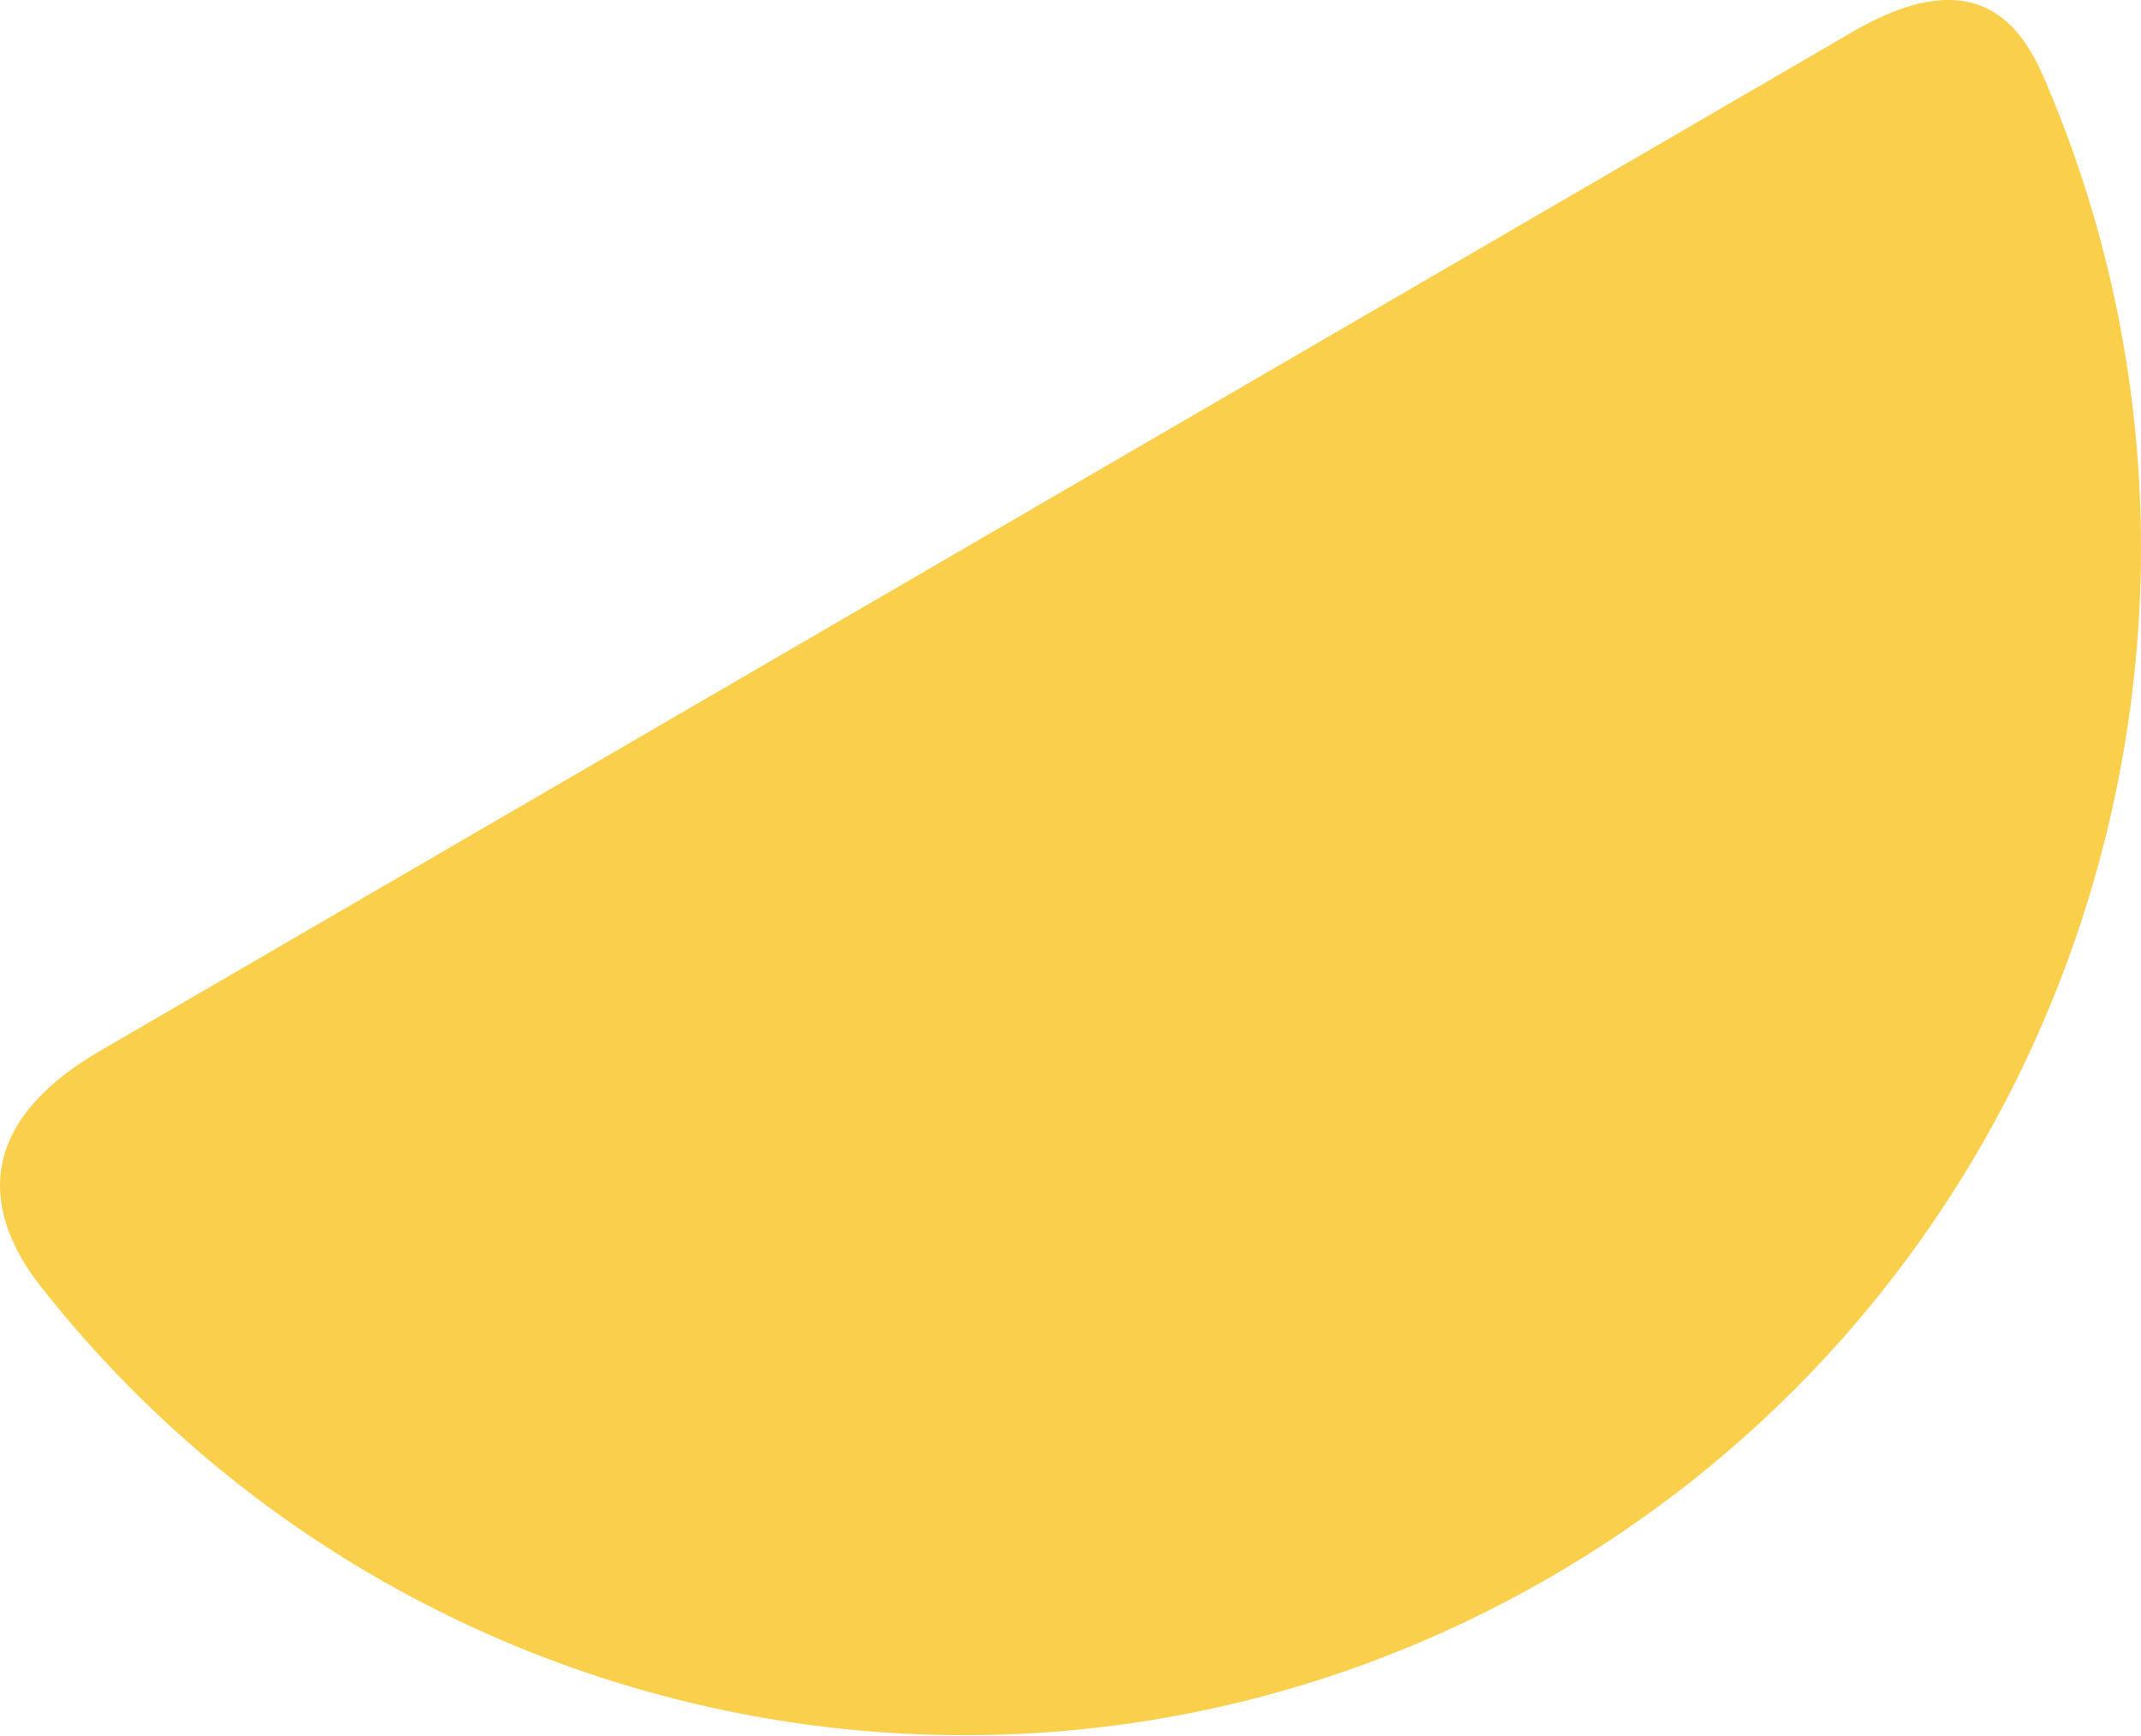
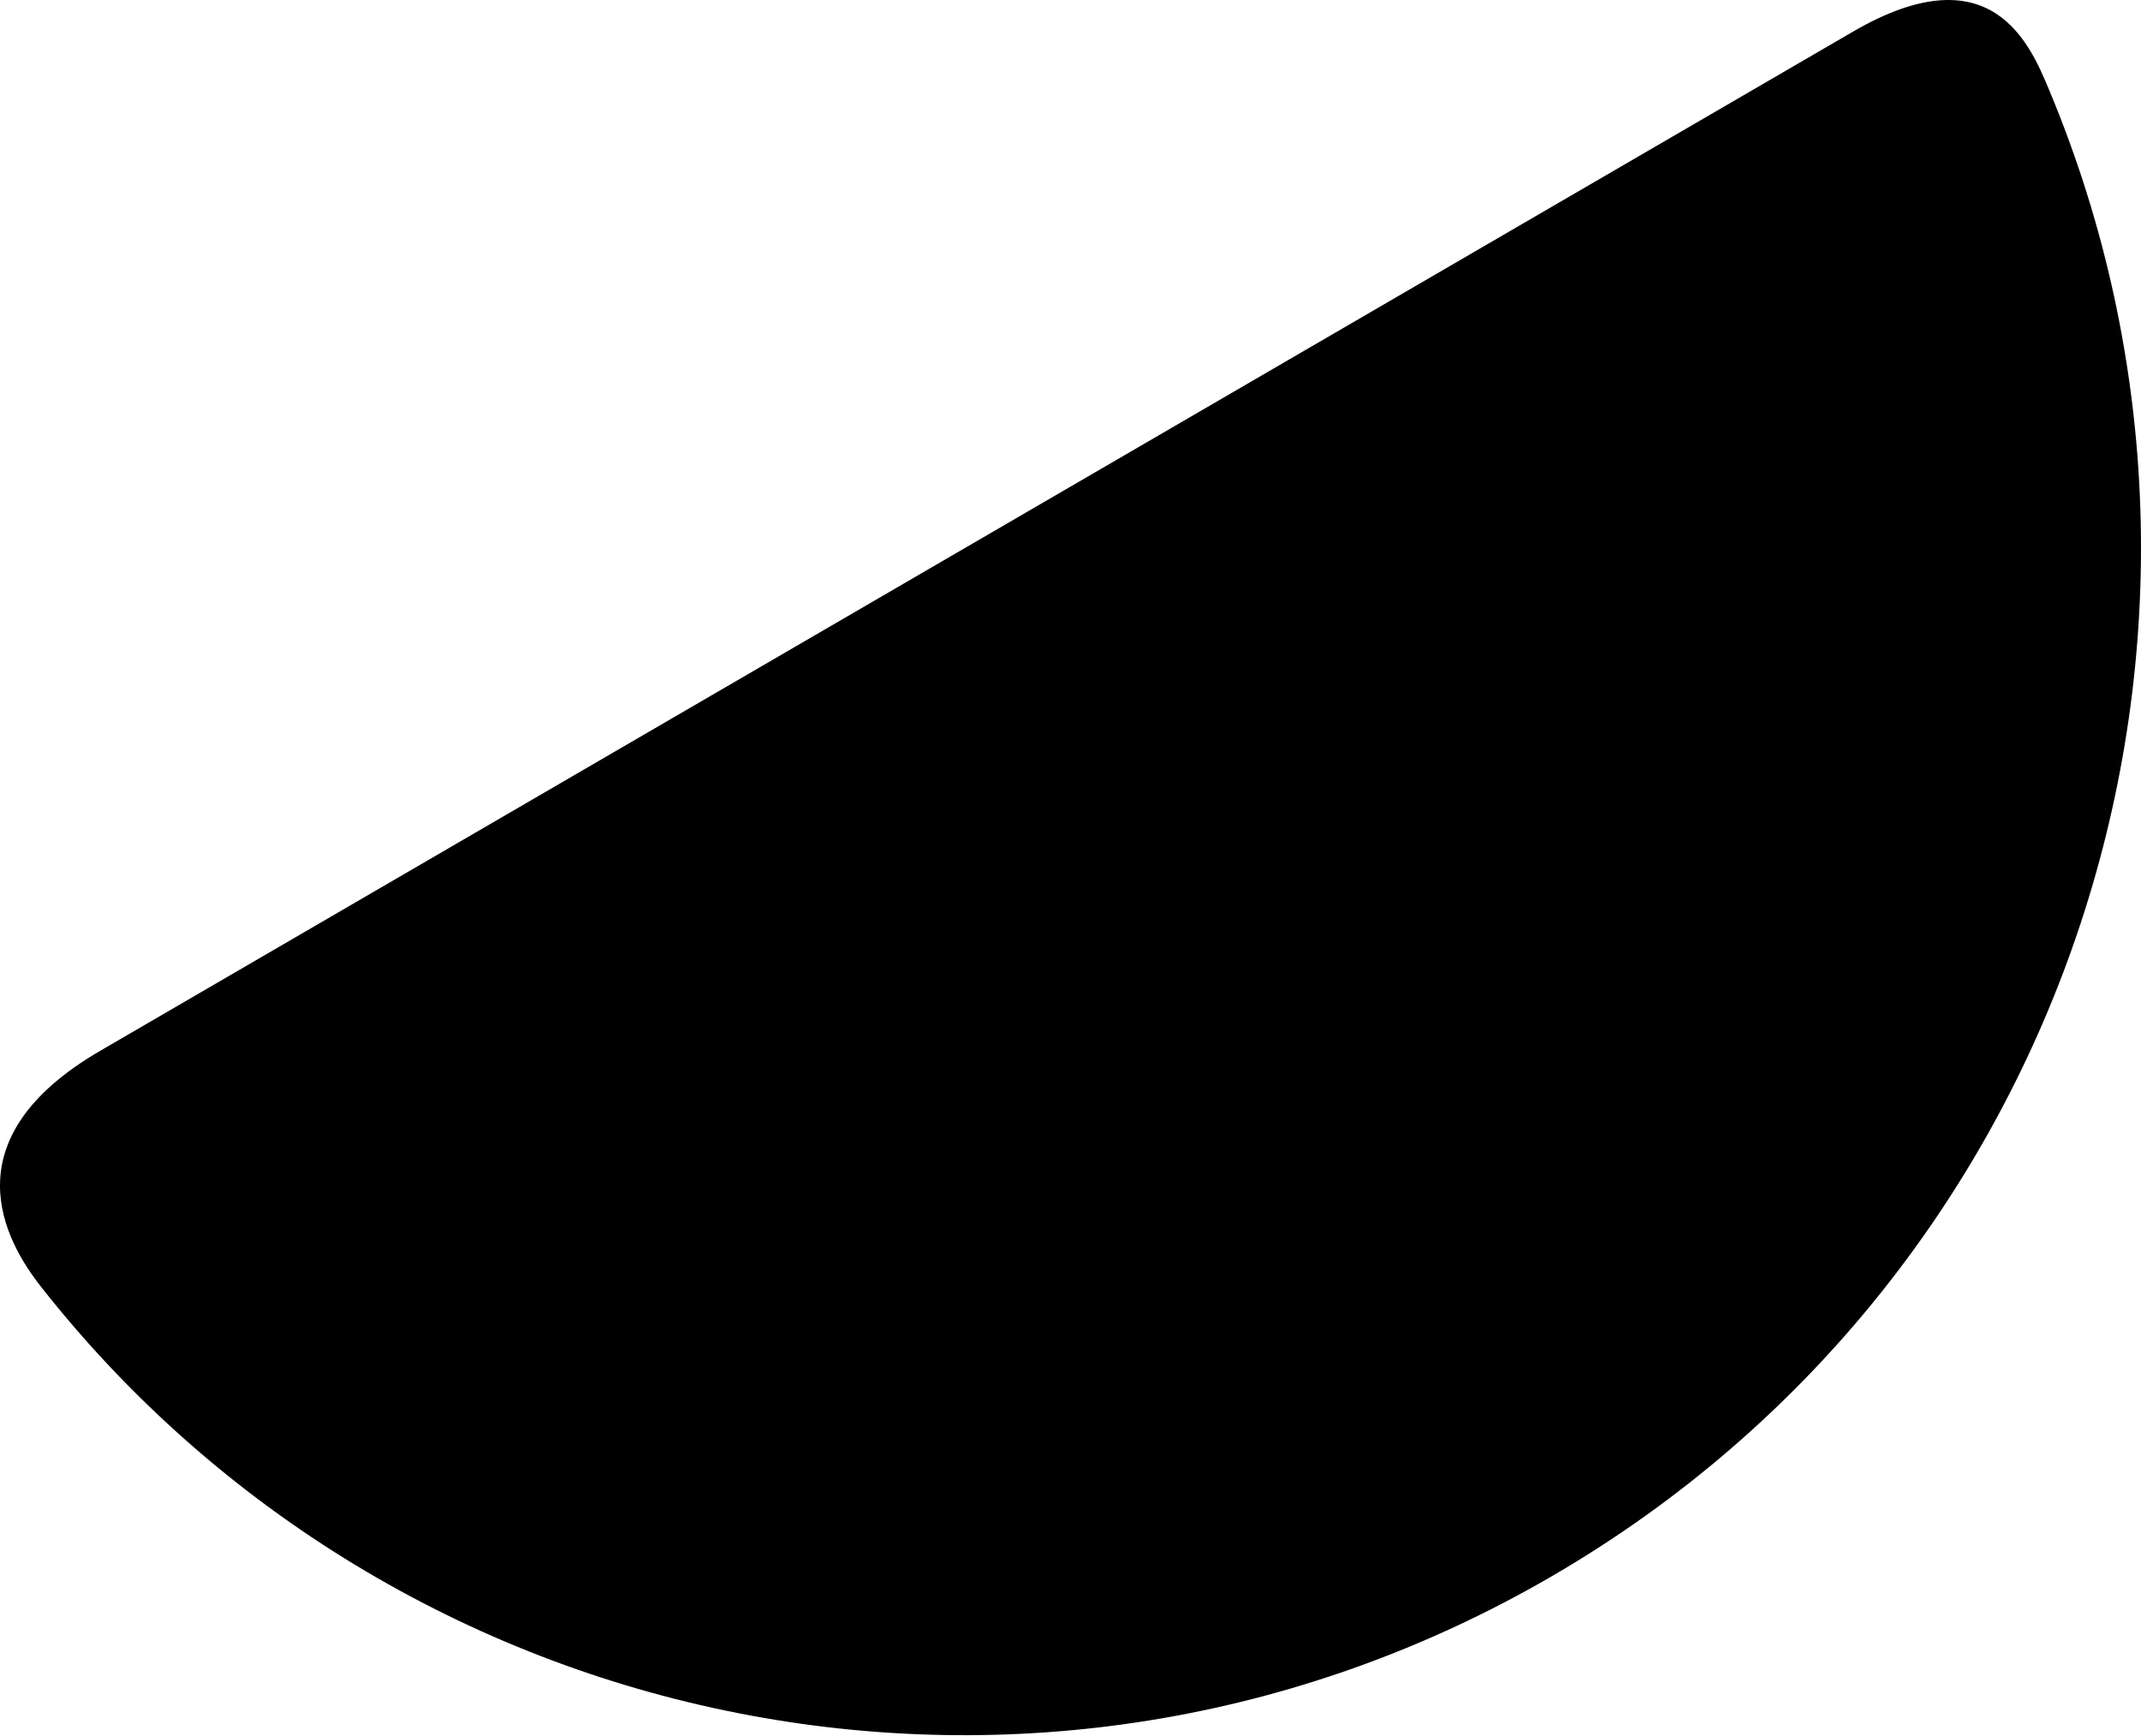
<svg xmlns="http://www.w3.org/2000/svg" width="211" height="171">
-   <path fill="#FACF4C" fill-rule="evenodd" d="M152.955 155.323c-50.494 29.359-113.79 16.16-148.937-28.546-3.49-4.44-9.18-14.48 5.866-23.227L182.612 3.12c13.636-7.93 17.444 1.232 19.311 5.688 22.418 53.517 2.273 116.722-48.968 146.515z" />
+   <path fill-rule="evenodd" d="M152.955 155.323c-50.494 29.359-113.79 16.16-148.937-28.546-3.49-4.44-9.18-14.48 5.866-23.227L182.612 3.12c13.636-7.93 17.444 1.232 19.311 5.688 22.418 53.517 2.273 116.722-48.968 146.515z" />
</svg>
